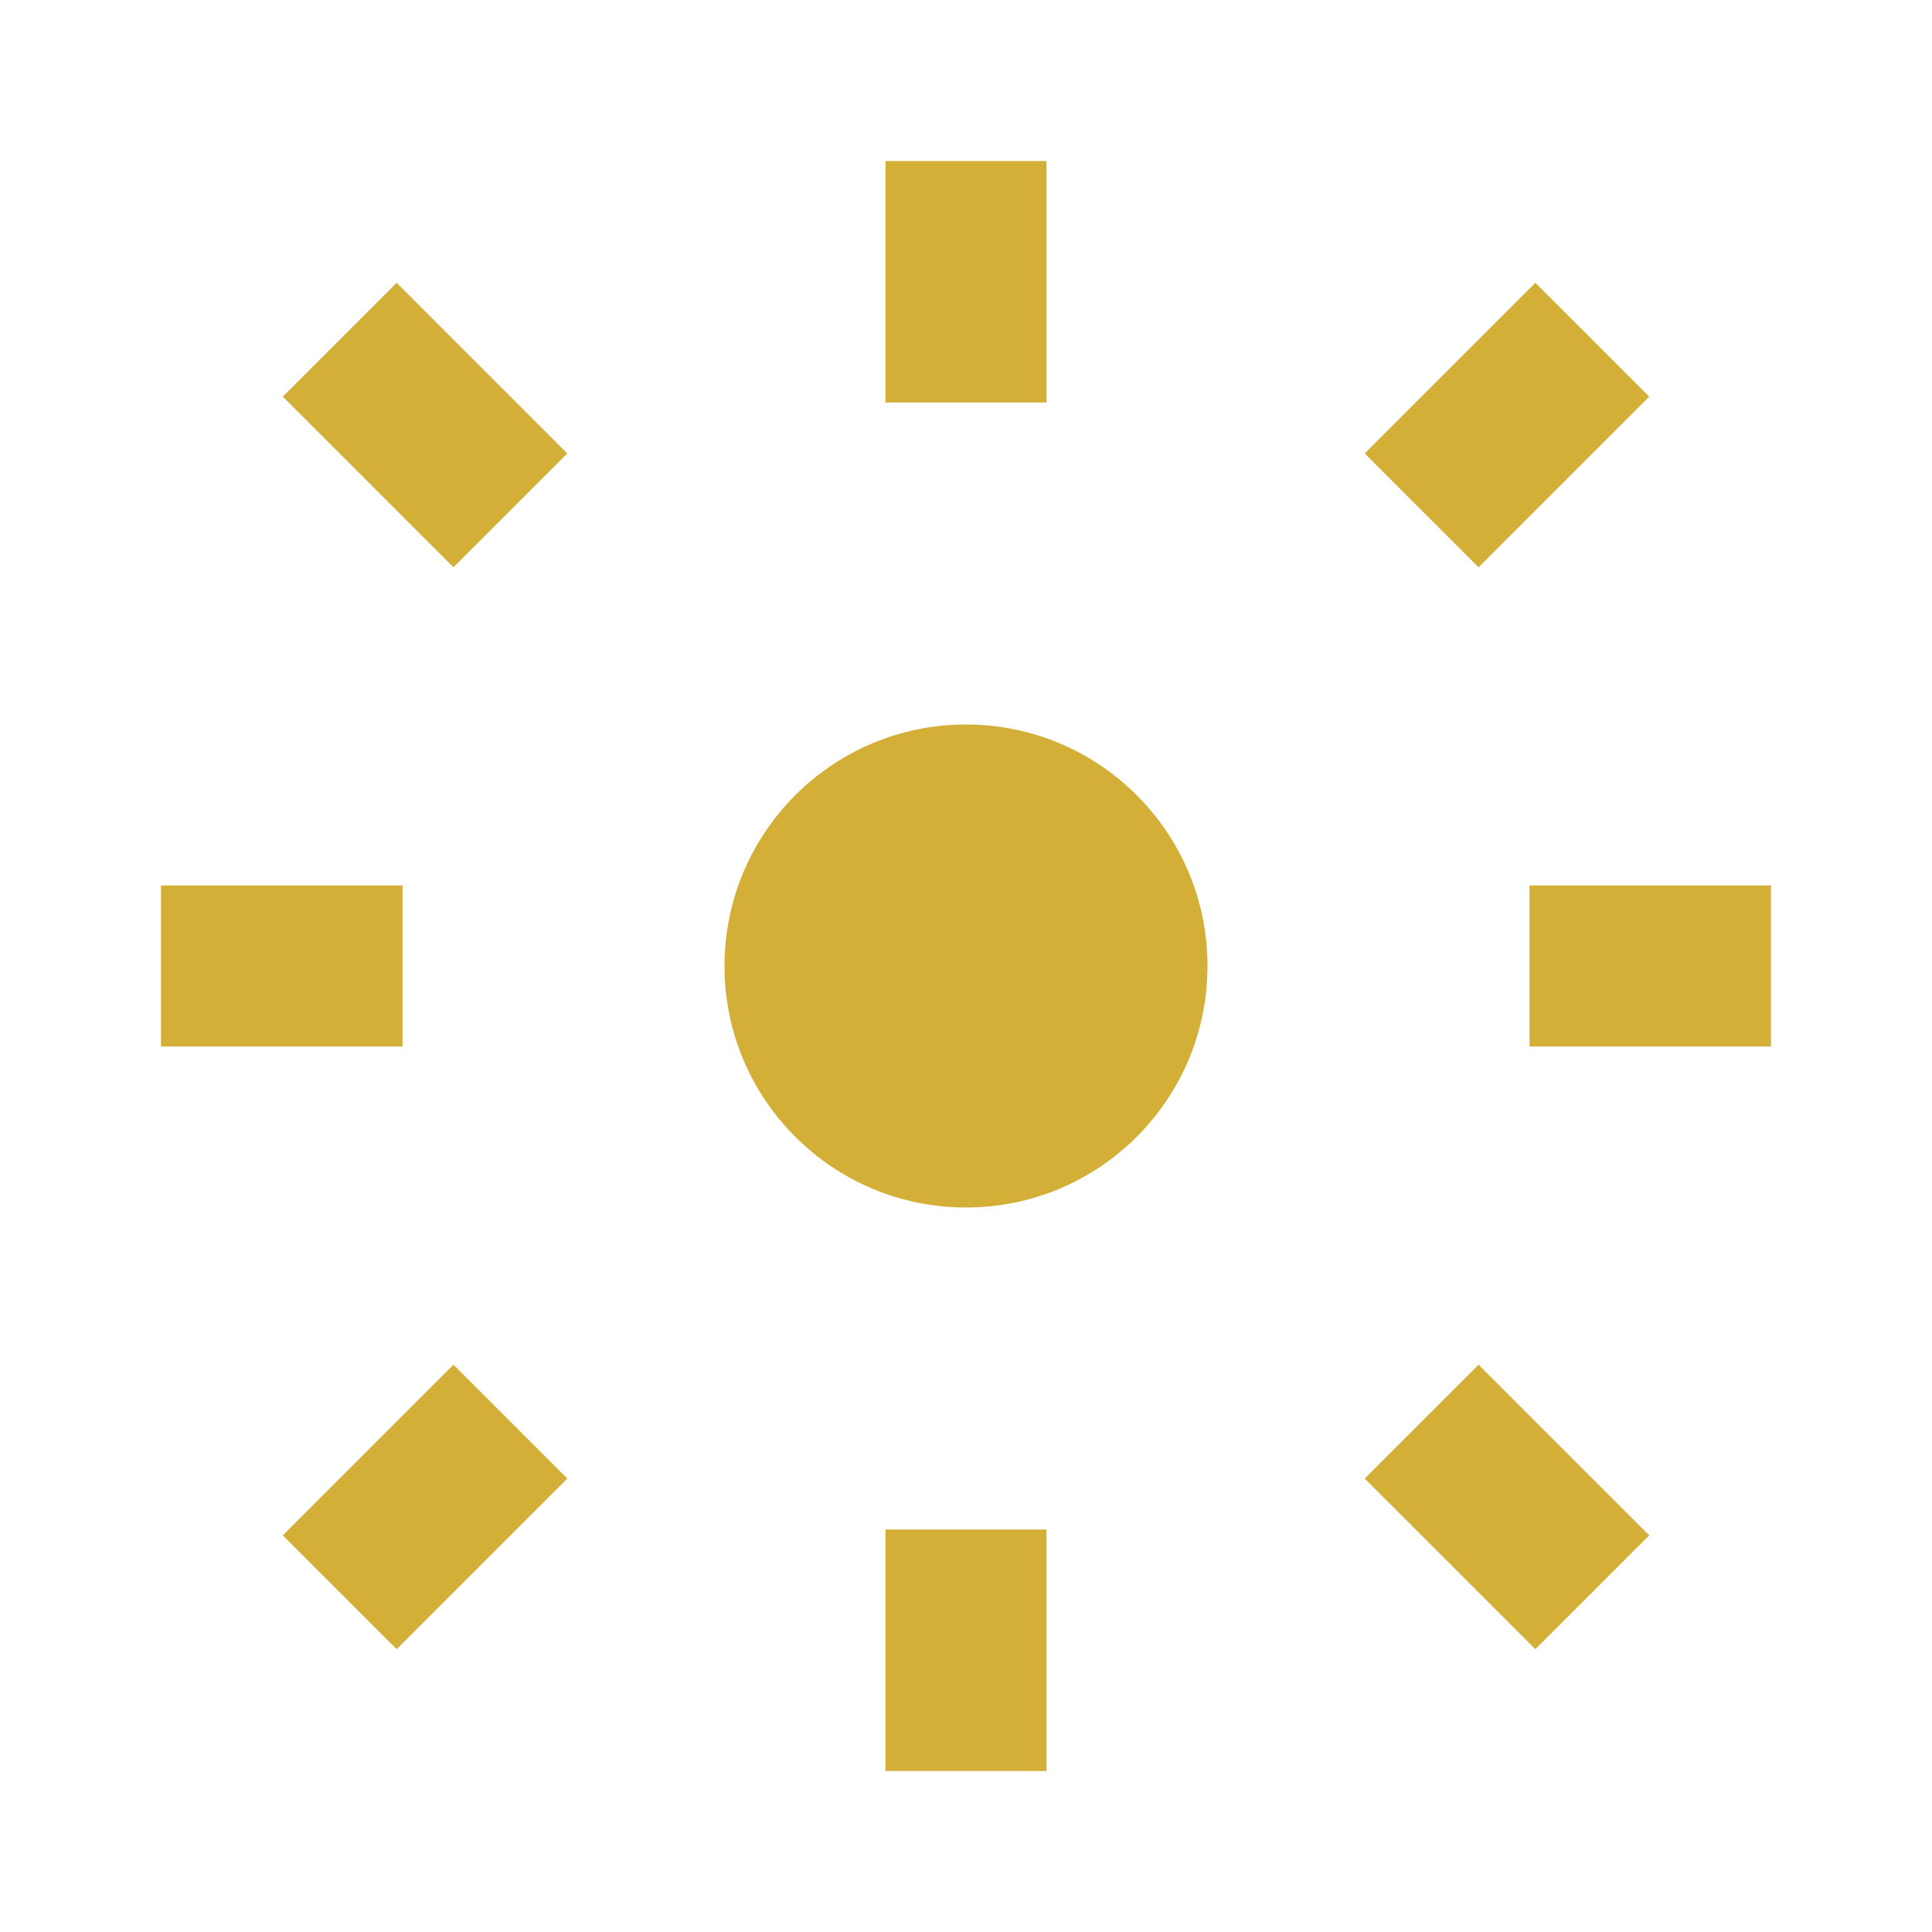
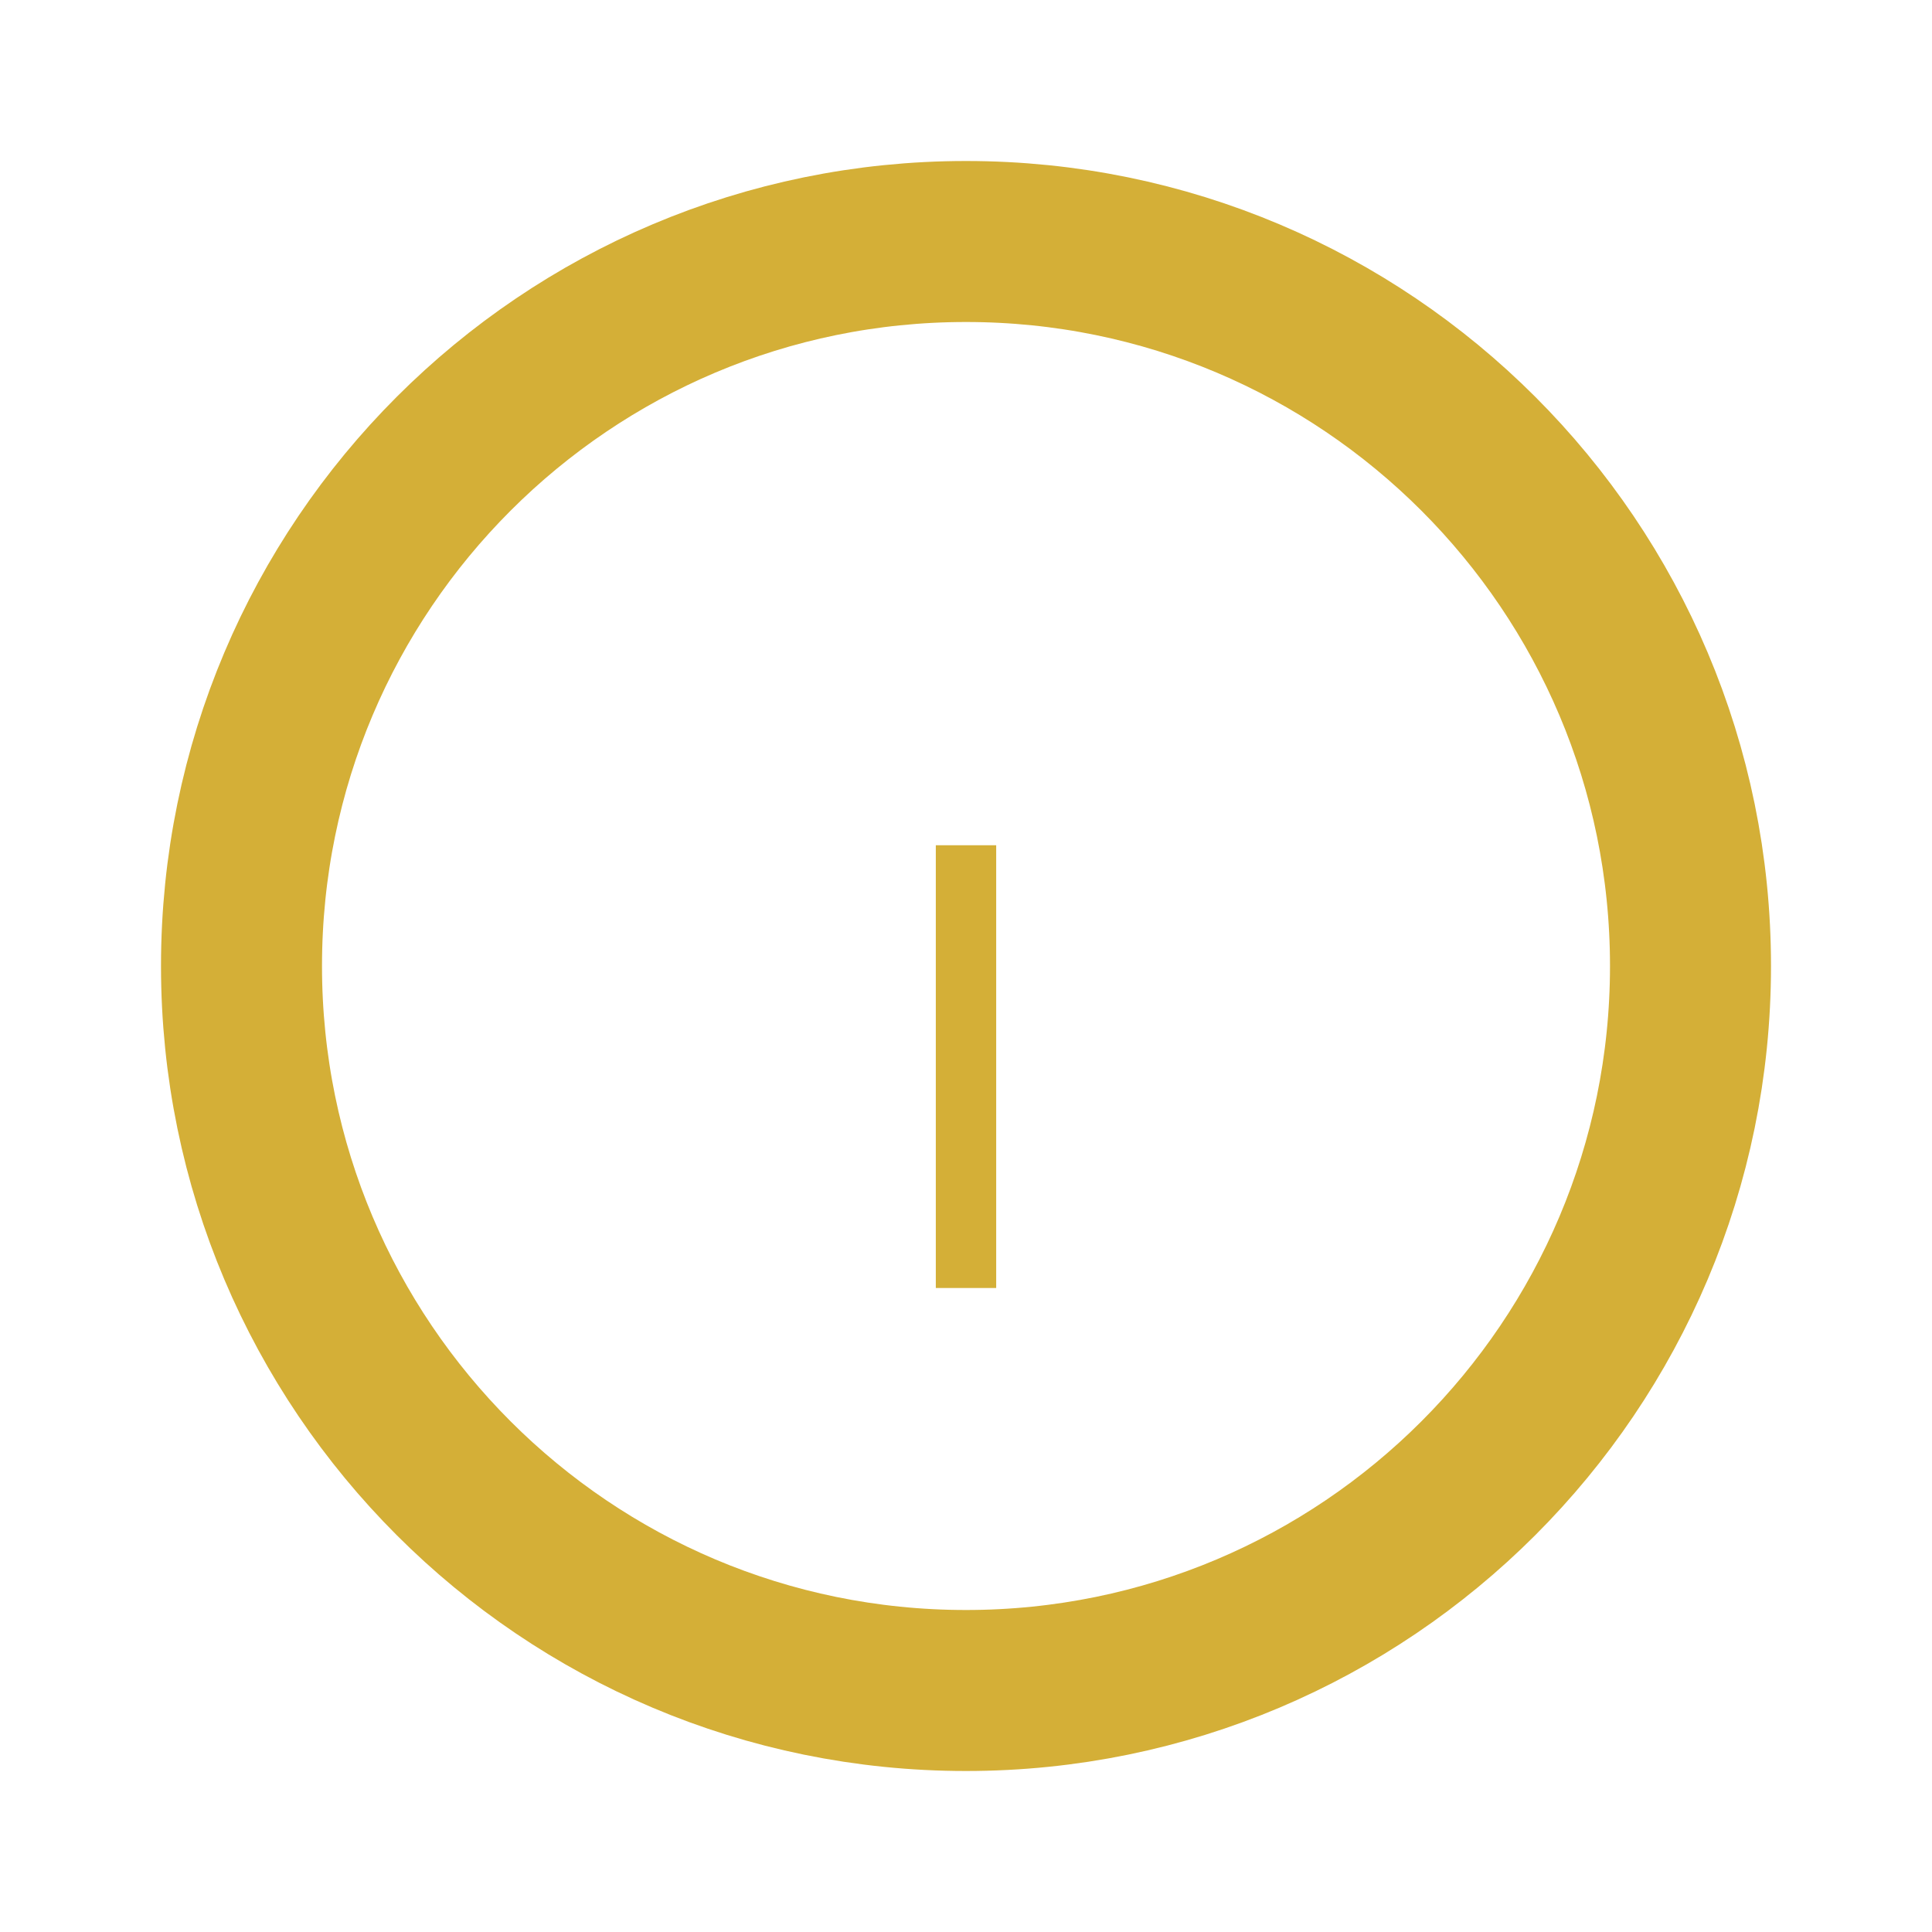
<svg xmlns="http://www.w3.org/2000/svg" viewBox="0 0 24 24">
-   <circle cx="12" cy="12" r="3" fill="#d4af37" />
-   <path d="M12 2v3M12 19v3M4.22 4.22l2.12 2.12M17.66 17.66l2.12 2.12M2 12h3M19 12h3M4.22 19.78l2.12-2.12M17.66 6.34l2.12-2.12" stroke="#d4af37" stroke-width="2" />
+   <circle cx="12" cy="12" r="9" stroke="#d4af37" fill="none" stroke-width="2" />
+   <text x="12" y="16" text-anchor="middle" font-family="Arial" font-size="8" fill="#d4af37">I</text>
</svg>
